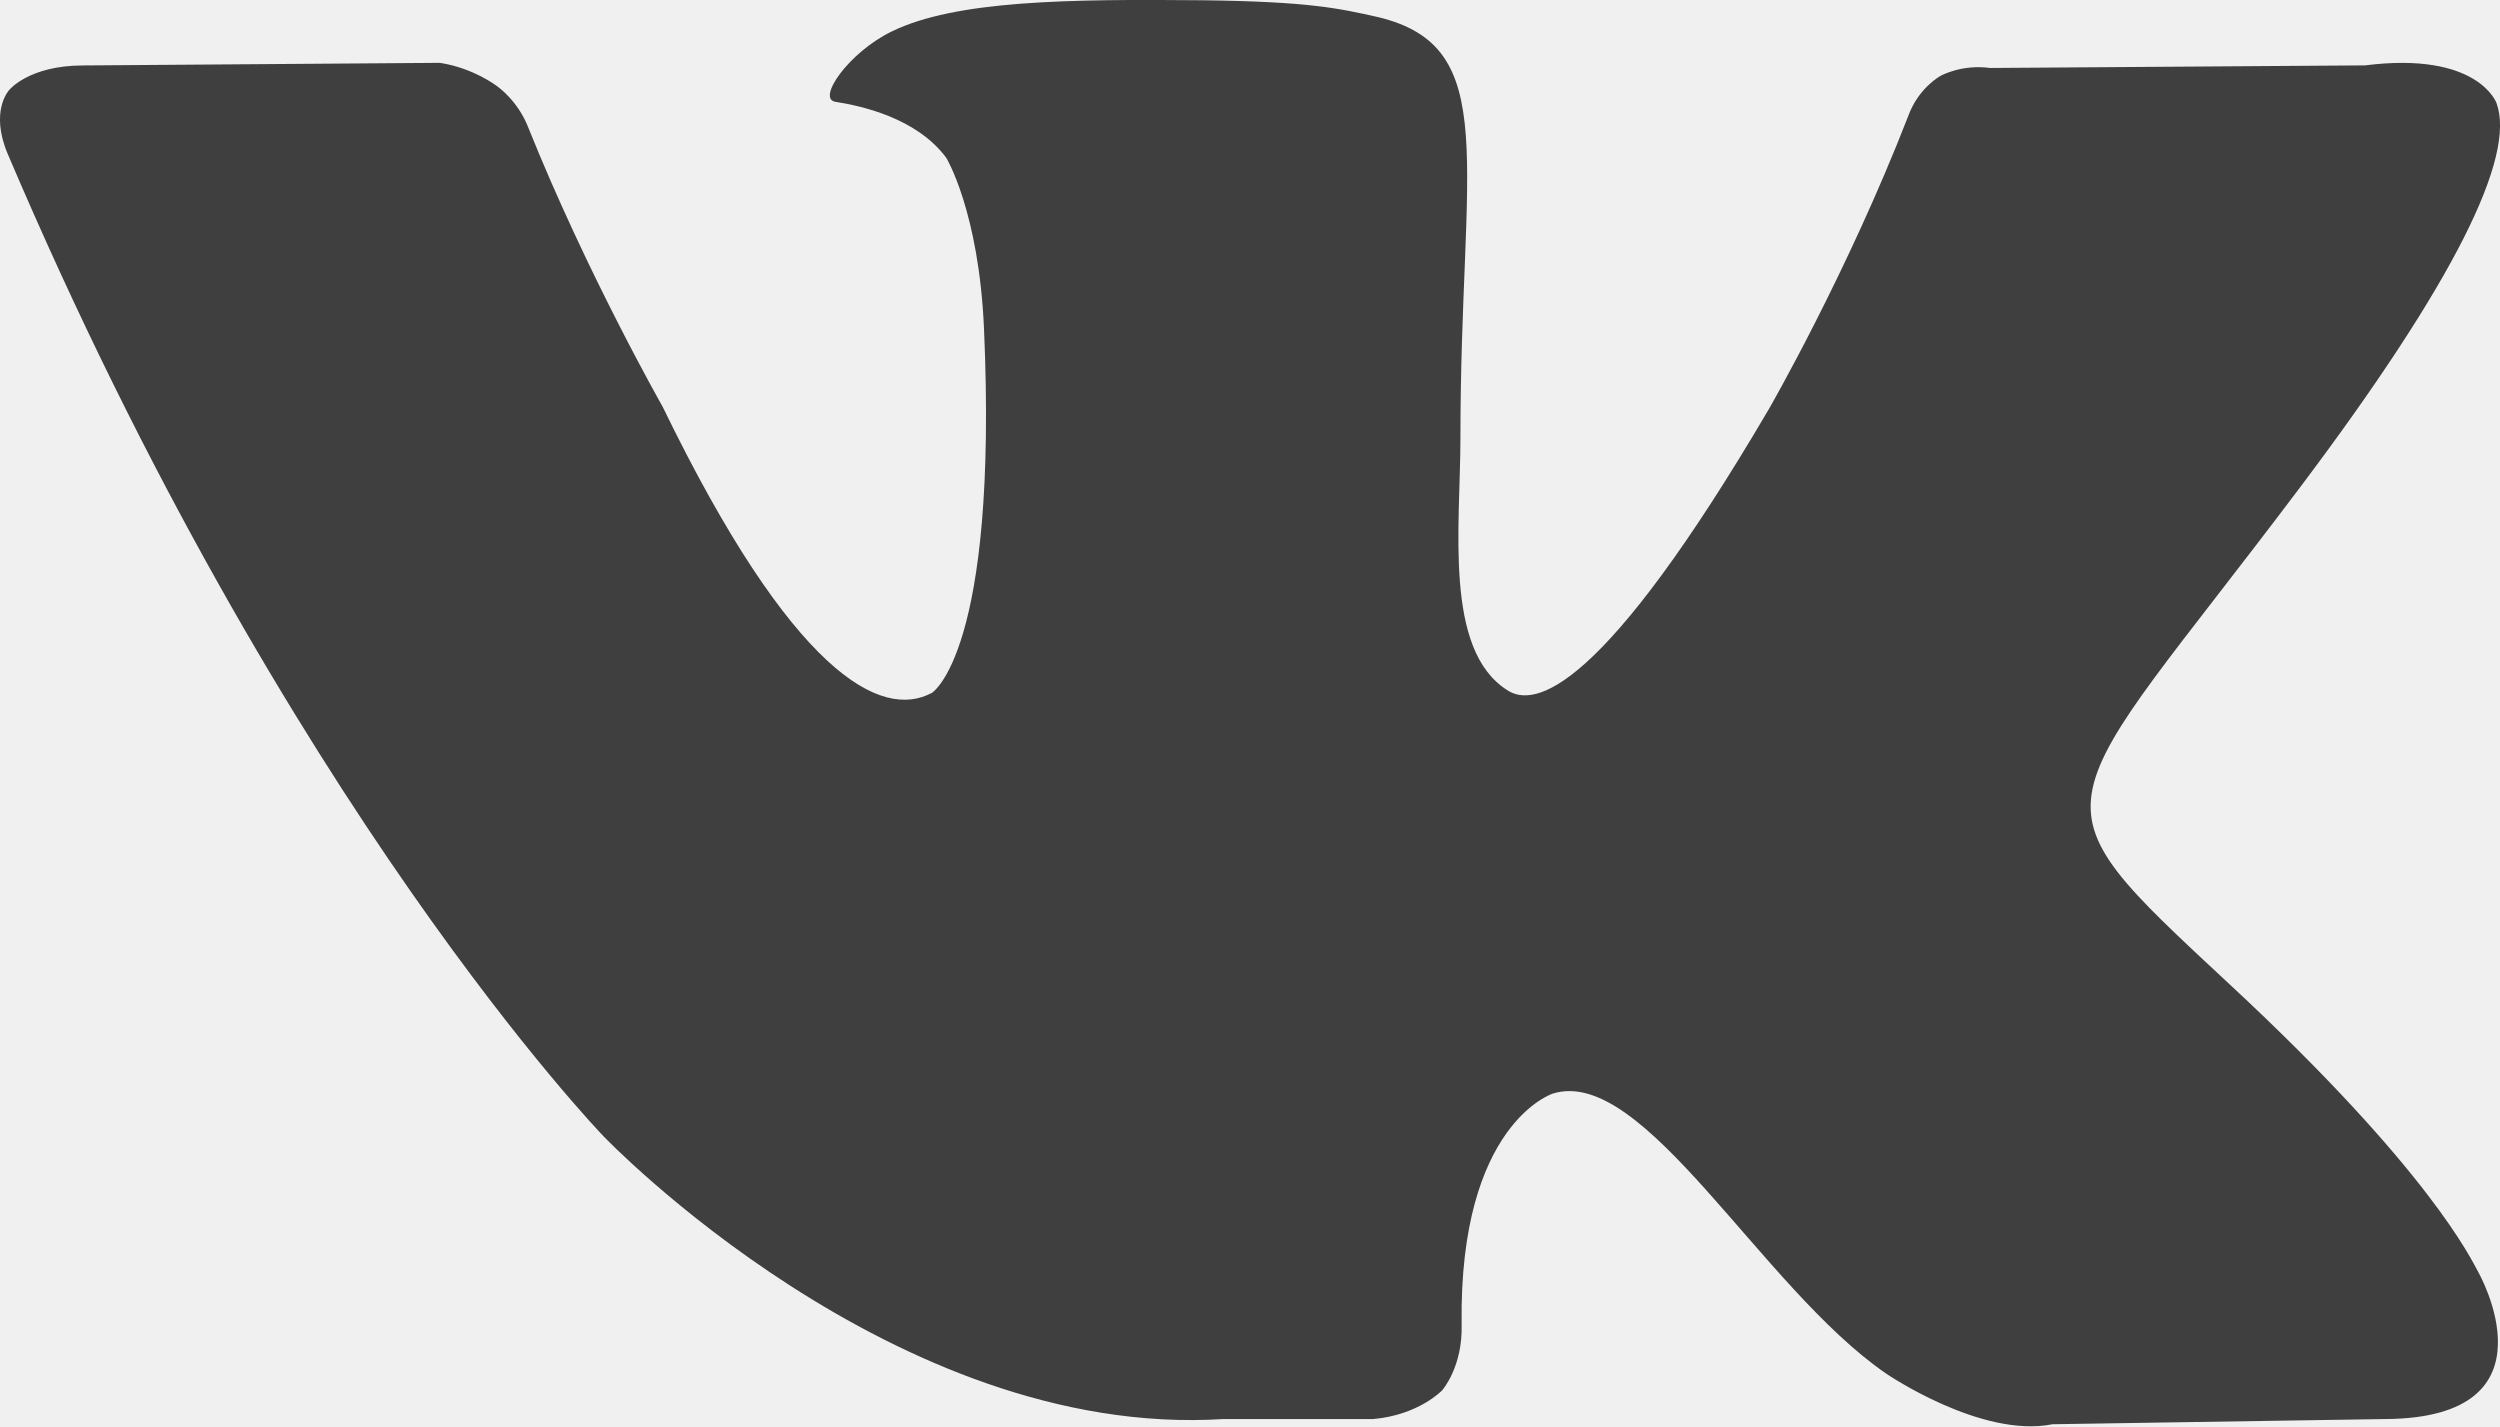
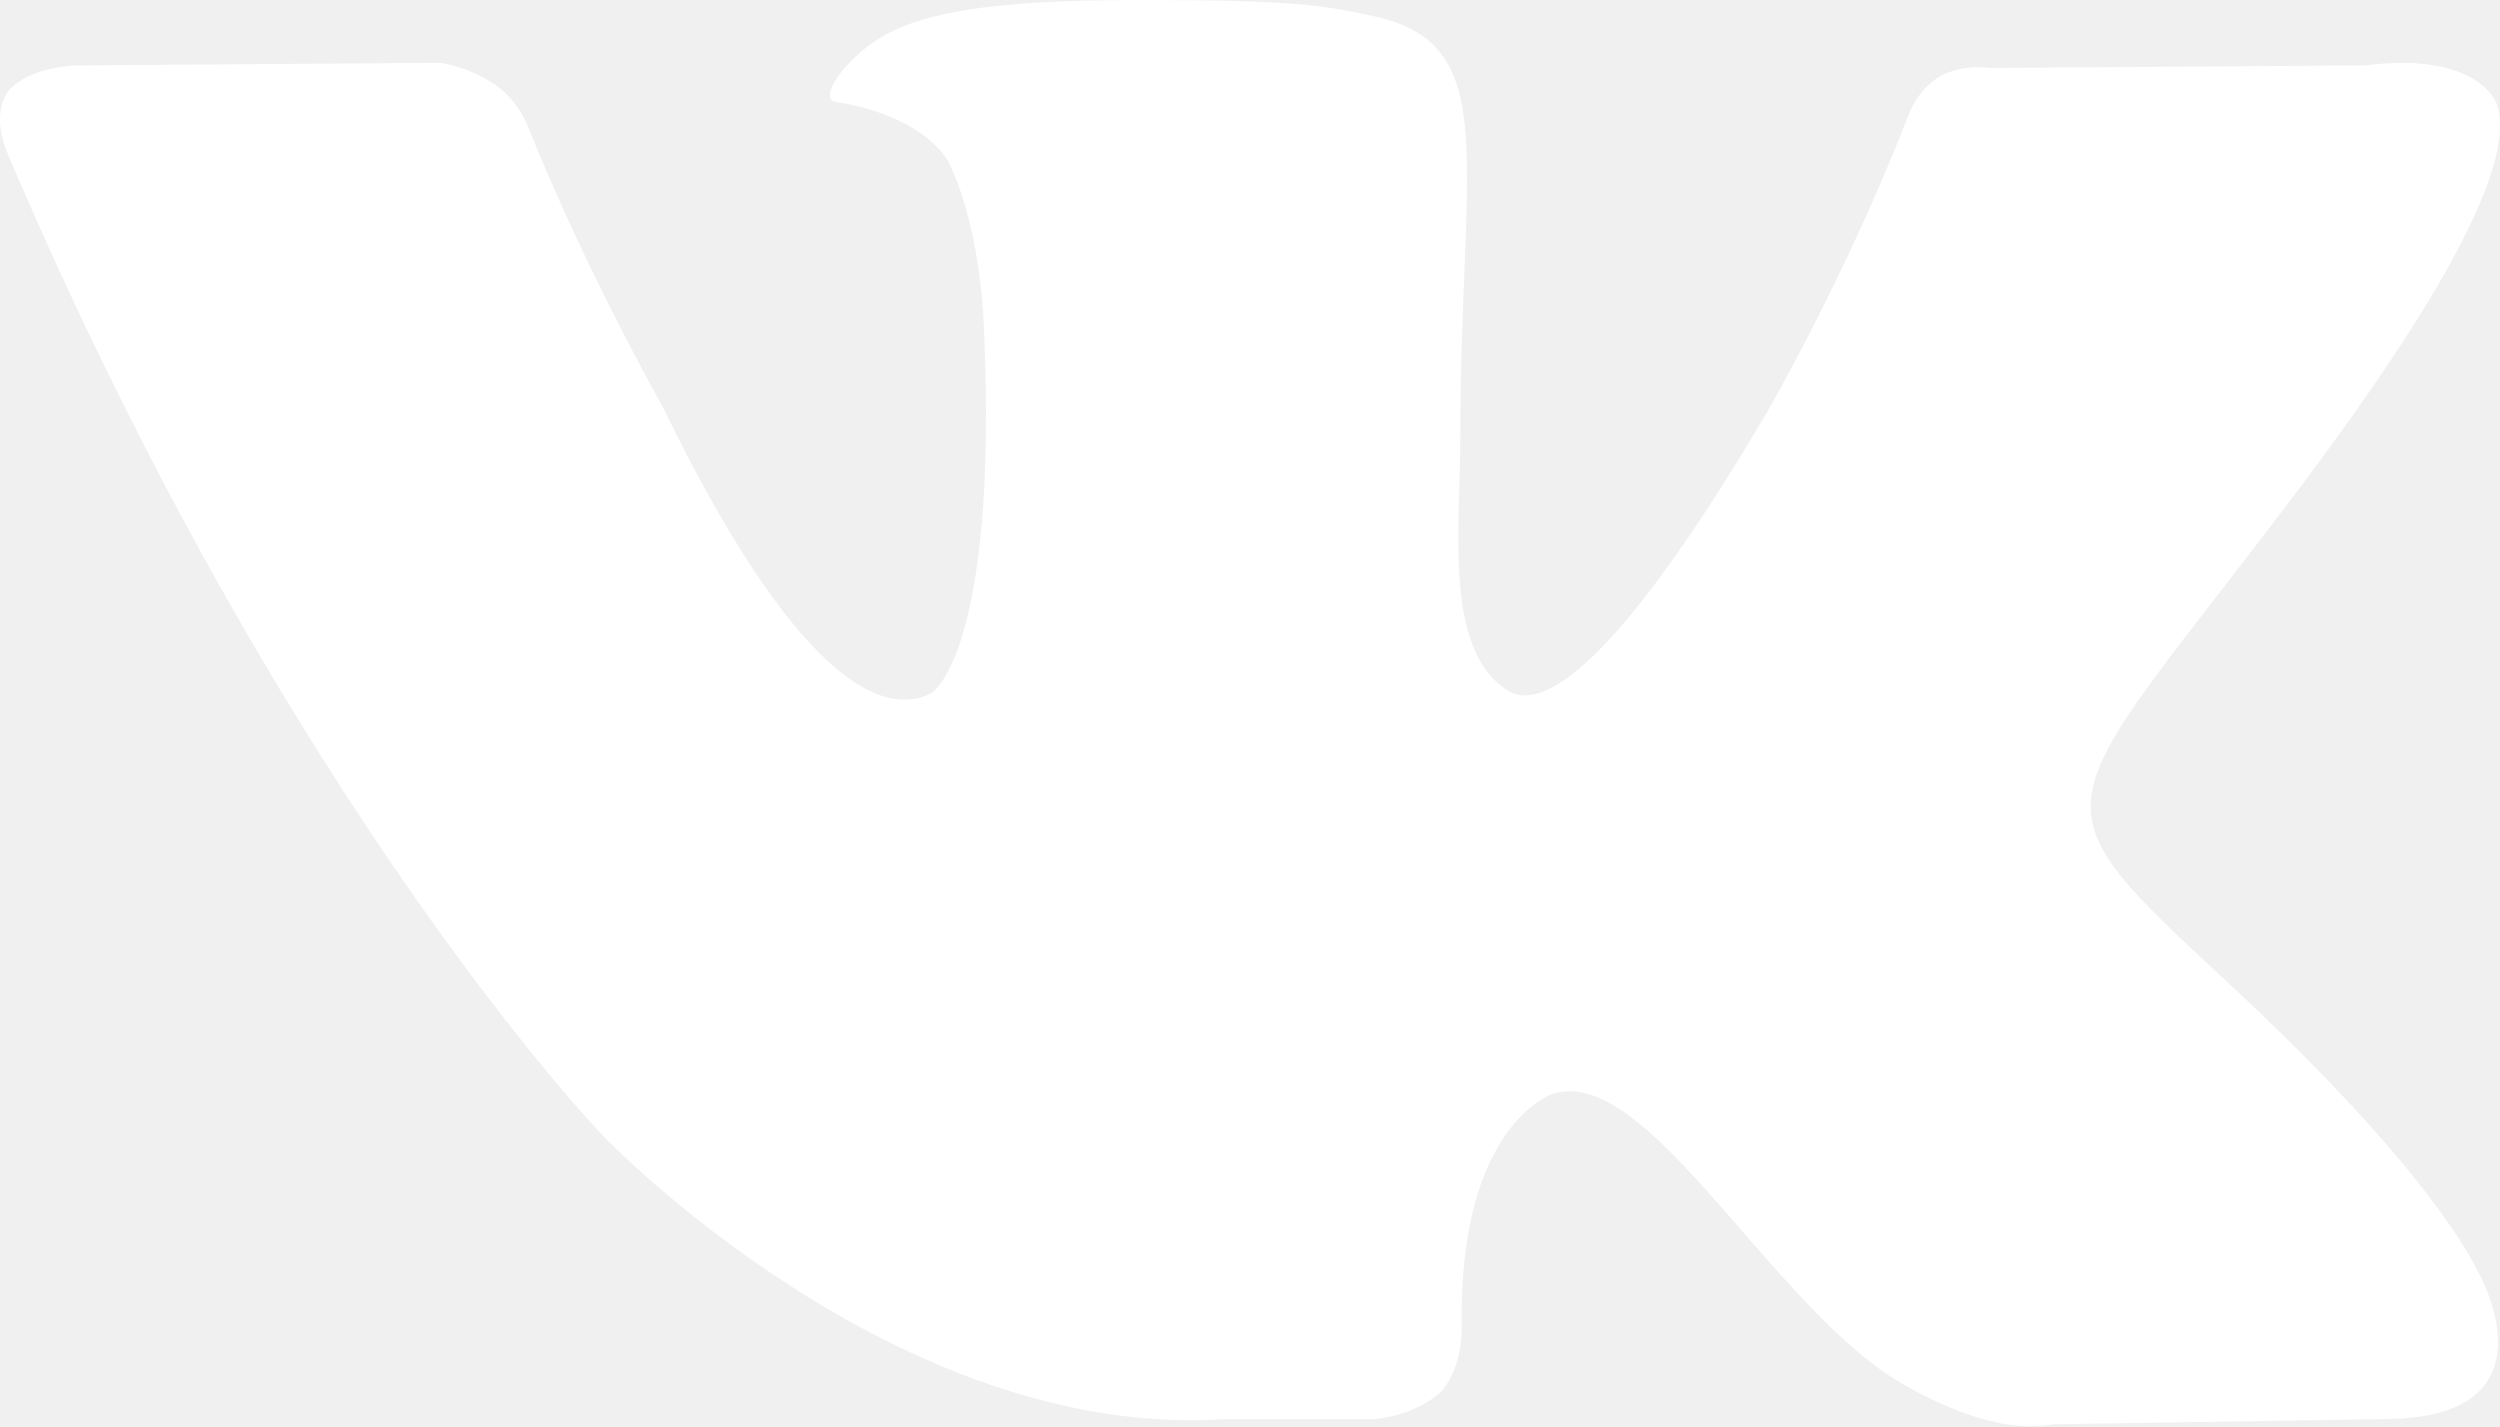
- <svg xmlns="http://www.w3.org/2000/svg" version="1.1" id="Layer_1" x="0px" y="0px" width="37.513px" height="21.403px" viewBox="0 0 37.513 21.403" enable-background="new 0 0 37.513 21.403" xml:space="preserve">
+ <svg xmlns="http://www.w3.org/2000/svg" version="1.1" id="Layer_1" x="0px" y="0px" width="30.011px" height="17.123px" viewBox="0 0 30.011 17.123" enable-background="new 0 0 30.011 17.123" xml:space="preserve">
  <g>
-     <path fill="#3F3F3F" d="M34.53,7.29c-3.789,5.039-4.199,4.57-1.074,7.48c3.008,2.793,3.633,4.141,3.73,4.316   c0,0,1.25,2.188-1.387,2.207l-5,0.078c-1.074,0.215-2.5-0.762-2.5-0.762c-1.875-1.289-3.633-4.629-5-4.199   c0,0-1.406,0.449-1.367,3.457c0.02,0.645-0.293,0.996-0.293,0.996s-0.352,0.371-1.035,0.43h-2.246   c-4.941,0.313-9.297-4.238-9.297-4.238S4.296,12.134,0.116,2.31c-0.273-0.645,0.02-0.957,0.02-0.957s0.293-0.371,1.113-0.371   l5.352-0.039C7.108,1.021,7.46,1.294,7.46,1.294s0.313,0.215,0.469,0.625c0.879,2.188,2.012,4.18,2.012,4.18   c1.953,4.023,3.281,4.707,4.043,4.297c0,0,0.996-0.605,0.781-5.469c-0.078-1.758-0.566-2.559-0.566-2.559   c-0.449-0.605-1.289-0.781-1.66-0.84c-0.293-0.039,0.195-0.742,0.84-1.055c0.957-0.469,2.656-0.488,4.668-0.469   c1.582,0.02,2.031,0.117,2.637,0.254c1.855,0.449,1.23,2.168,1.23,6.309c0,1.328-0.254,3.184,0.703,3.789   c0.41,0.273,1.426,0.039,3.926-4.219c0,0,1.172-2.031,2.09-4.395c0.156-0.43,0.488-0.605,0.488-0.605s0.313-0.176,0.742-0.117   l5.625-0.039c1.699-0.215,1.973,0.566,1.973,0.566C37.753,2.349,36.835,4.224,34.53,7.29z" />
+     <path fill="#FFFFFF" d="M27.625,5.832c-3.031,4.031-3.359,3.656-0.859,5.984c2.406,2.234,2.906,3.313,2.984,3.453   c0,0,1,1.75-1.109,1.766l-4,0.063c-0.859,0.172-2-0.609-2-0.609c-1.5-1.031-2.906-3.703-4-3.359c0,0-1.125,0.359-1.094,2.766   c0.016,0.516-0.234,0.797-0.234,0.797s-0.281,0.297-0.828,0.344h-1.797c-3.953,0.25-7.438-3.391-7.438-3.391   S3.437,9.707,0.093,1.848c-0.219-0.516,0.016-0.766,0.016-0.766S0.343,0.785,1,0.785l4.281-0.031   c0.406,0.063,0.688,0.281,0.688,0.281s0.25,0.172,0.375,0.5c0.703,1.75,1.609,3.344,1.609,3.344   c1.563,3.219,2.625,3.766,3.234,3.438c0,0,0.797-0.484,0.625-4.375c-0.063-1.406-0.453-2.047-0.453-2.047   C11,1.41,10.328,1.27,10.031,1.223c-0.234-0.031,0.156-0.594,0.672-0.844c0.766-0.375,2.125-0.391,3.734-0.375   c1.266,0.016,1.625,0.094,2.109,0.203c1.484,0.359,0.984,1.734,0.984,5.047c0,1.063-0.203,2.547,0.563,3.031   c0.328,0.219,1.141,0.031,3.141-3.375c0,0,0.938-1.625,1.672-3.516c0.125-0.344,0.391-0.484,0.391-0.484s0.25-0.141,0.594-0.094   l4.5-0.031c1.359-0.172,1.578,0.453,1.578,0.453C30.203,1.879,29.468,3.379,27.625,5.832z" />
  </g>
</svg>
